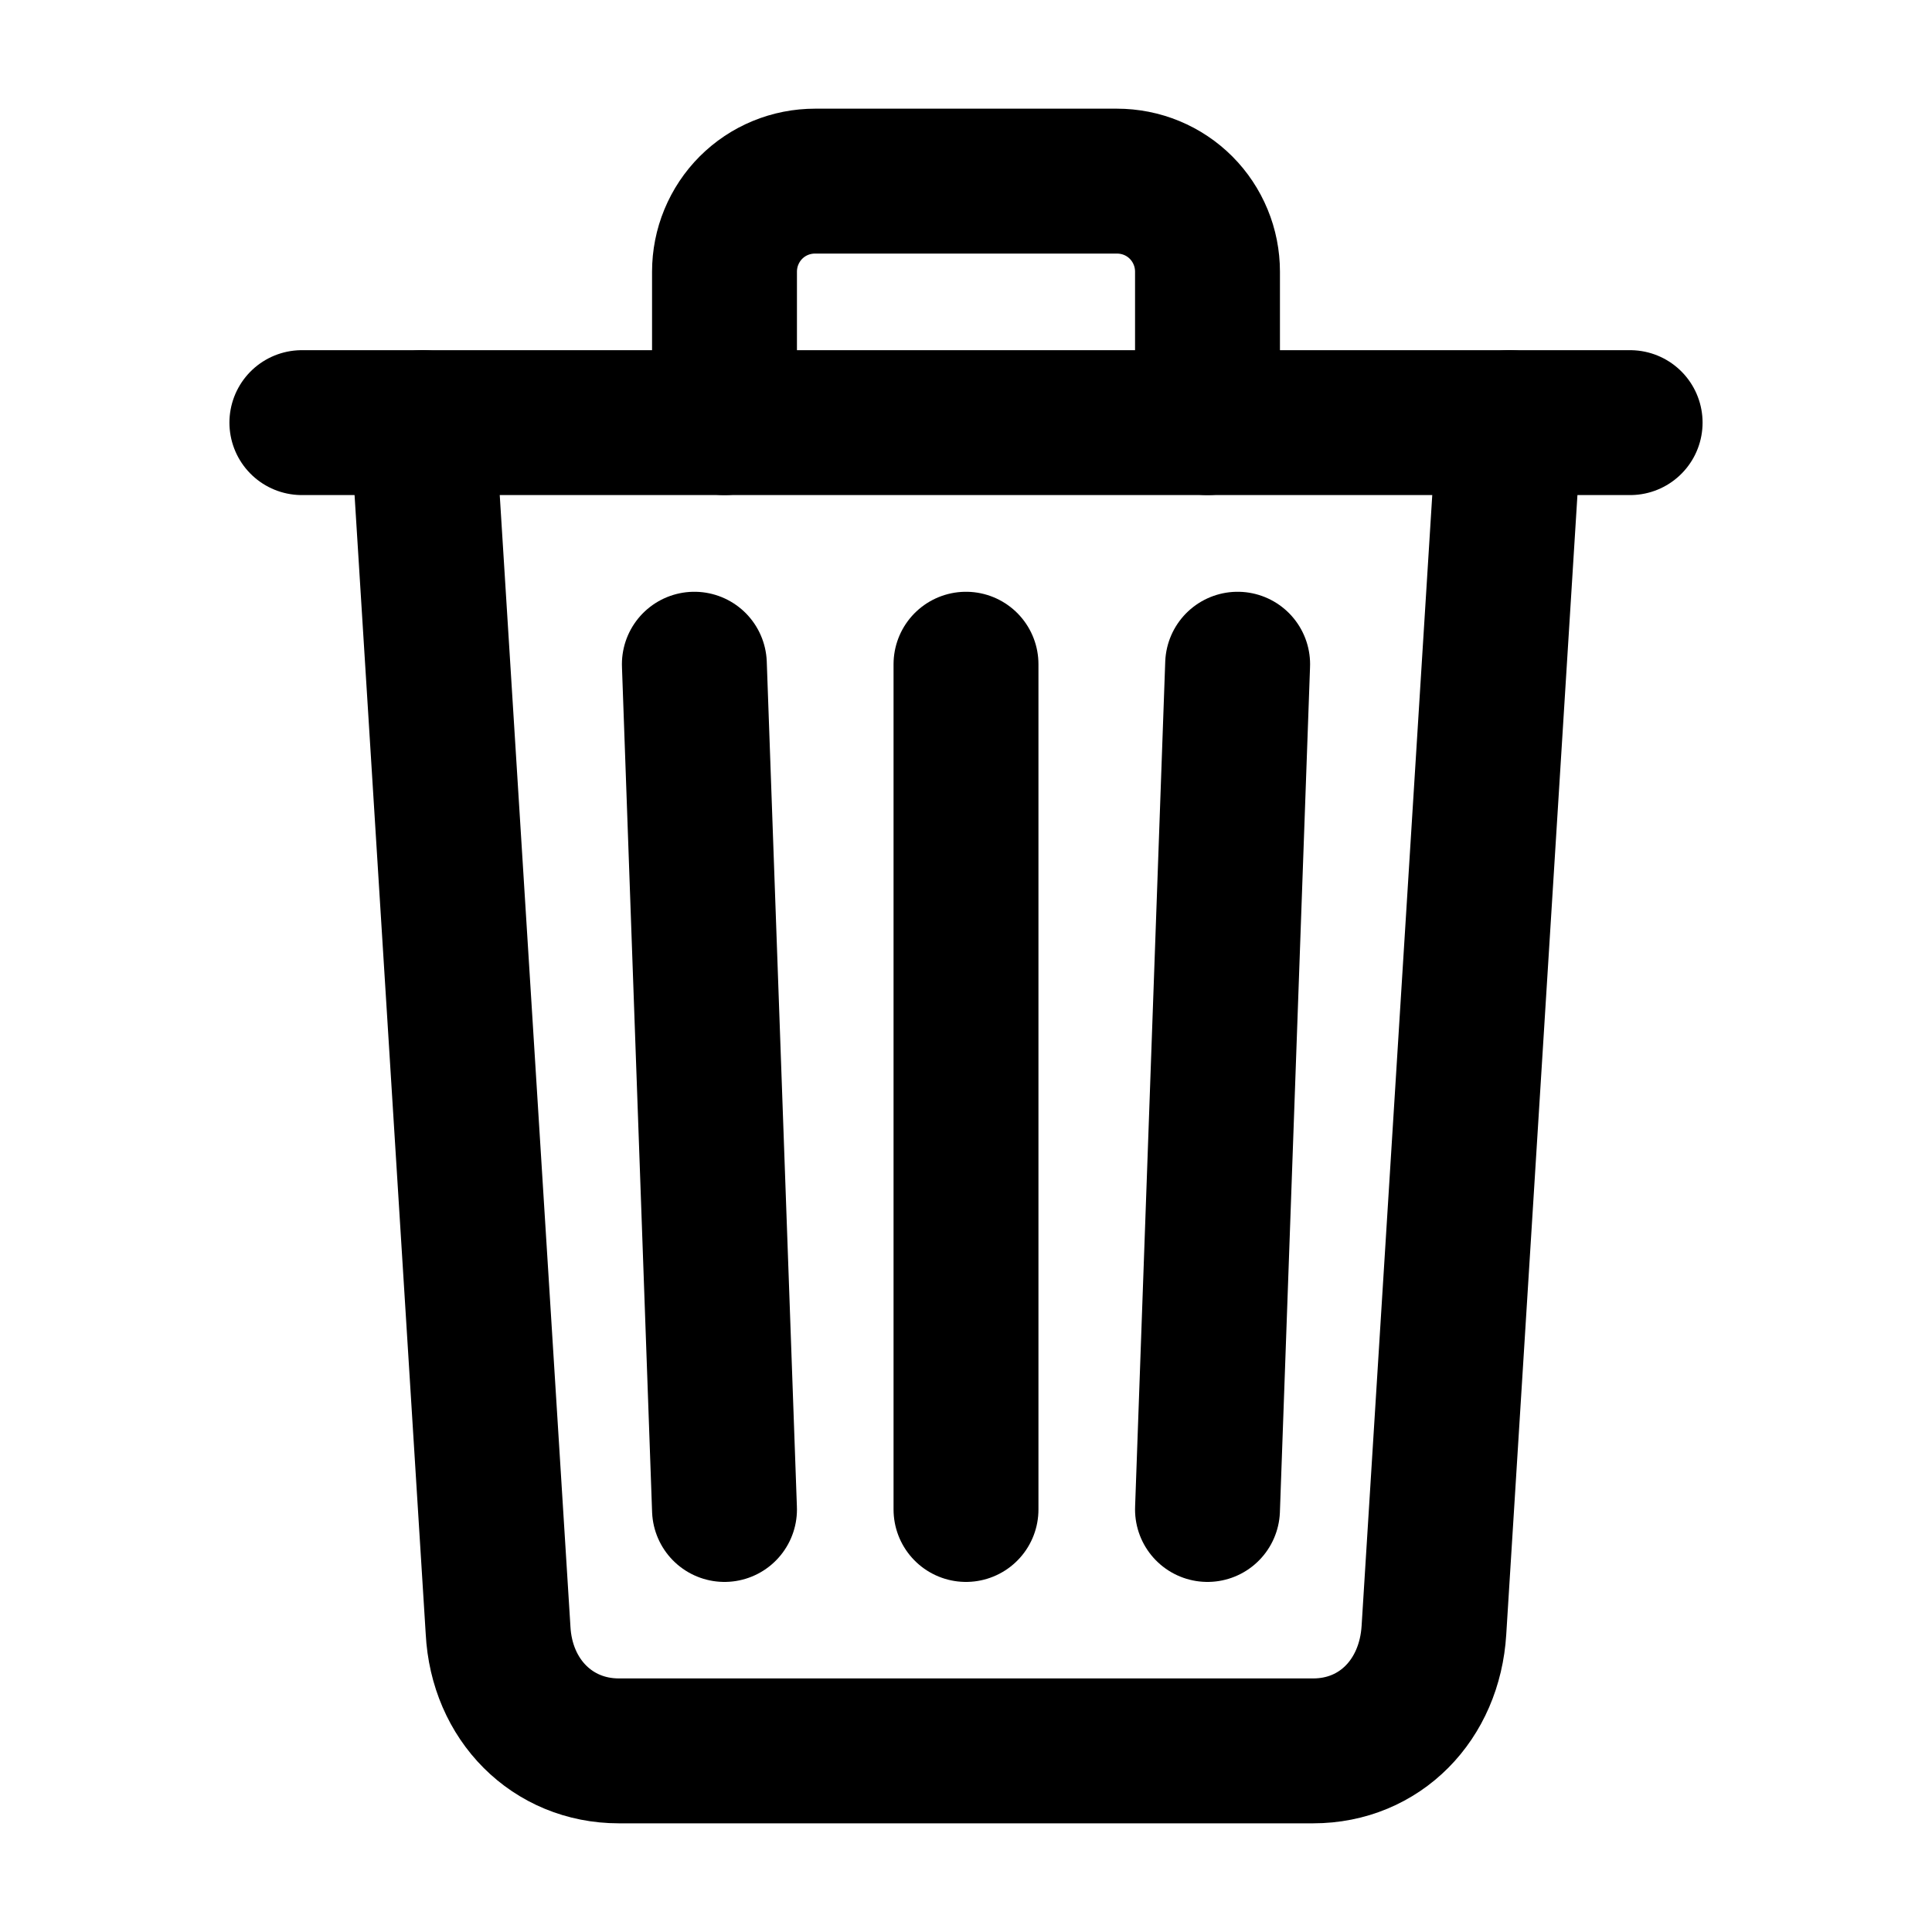
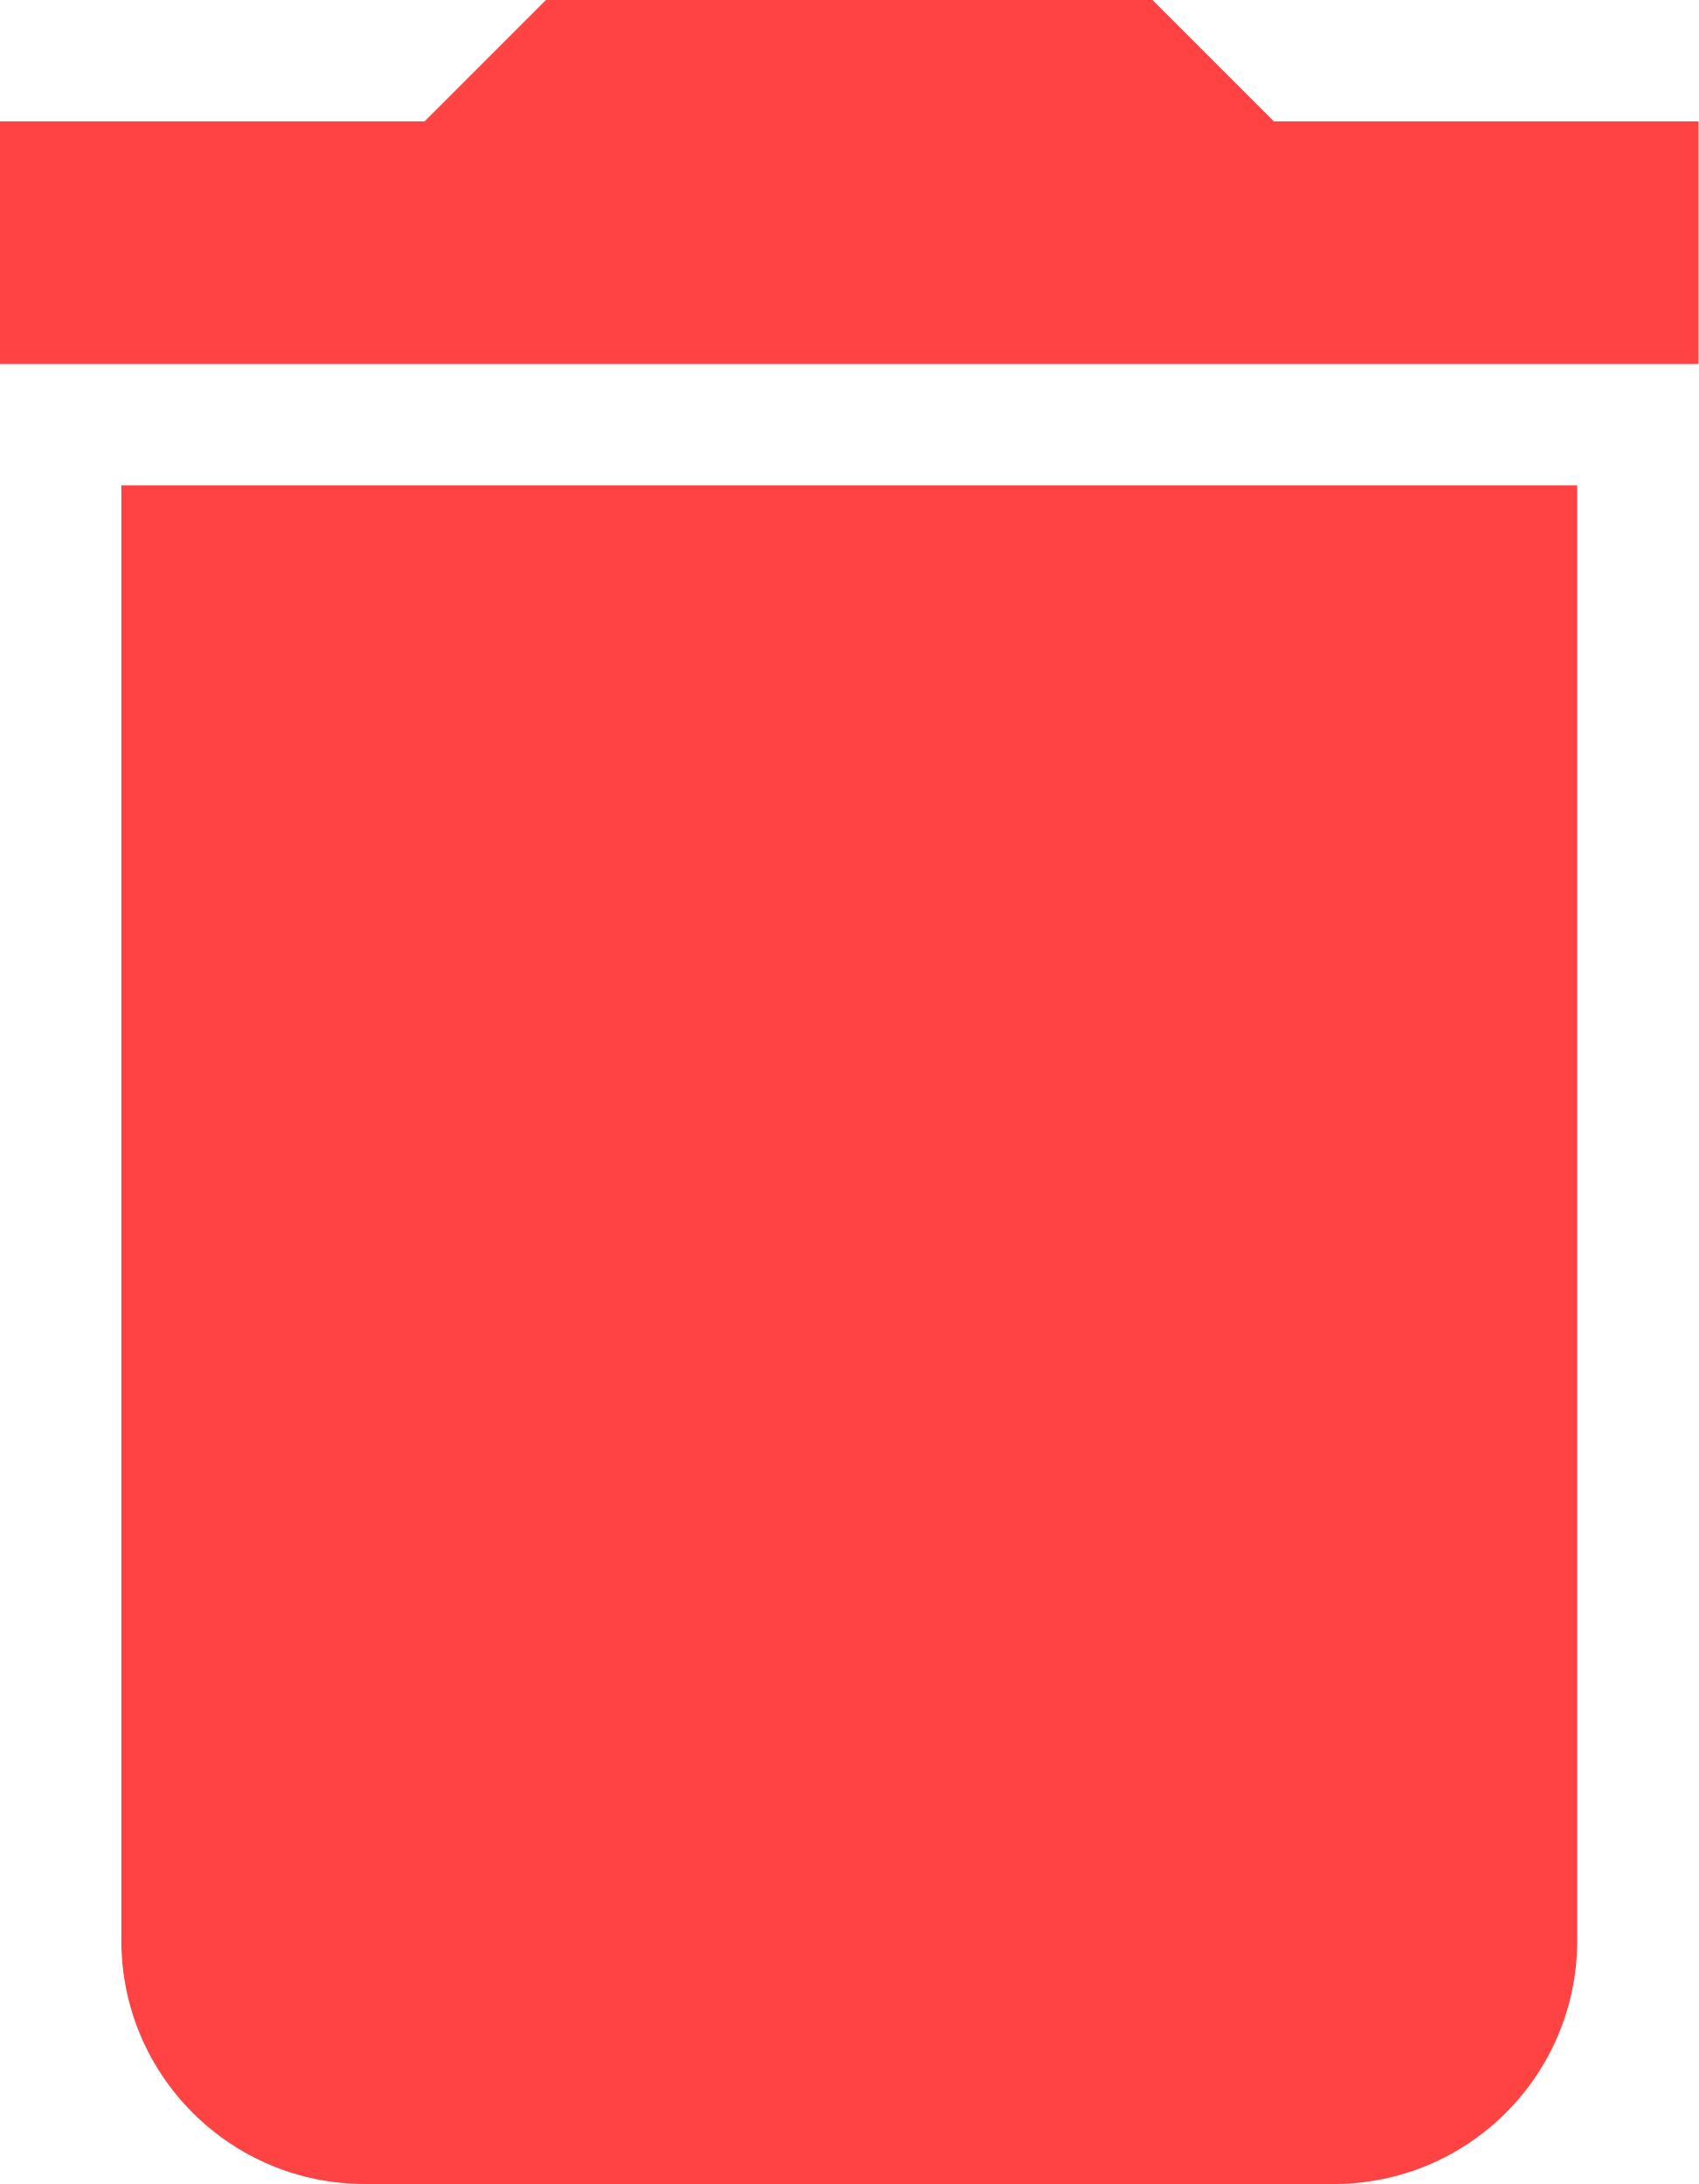
- <svg xmlns="http://www.w3.org/2000/svg" width="20" height="20" viewBox="0 0 20 20" fill="none">
-   <path d="M4.375 4.375L5.156 16.875C5.193 17.598 5.719 18.125 6.406 18.125H13.594C14.284 18.125 14.8 17.598 14.844 16.875L15.625 4.375" stroke="black" stroke-width="1.5" stroke-linecap="round" stroke-linejoin="round" />
-   <path d="M3.125 4.375H16.875" stroke="black" stroke-width="1.5" stroke-miterlimit="10" stroke-linecap="round" />
-   <path d="M7.5 4.375V2.813C7.5 2.69 7.524 2.567 7.571 2.454C7.618 2.34 7.687 2.236 7.774 2.149C7.861 2.062 7.964 1.993 8.078 1.946C8.192 1.899 8.314 1.875 8.438 1.875H11.562C11.686 1.875 11.808 1.899 11.922 1.946C12.036 1.993 12.139 2.062 12.226 2.149C12.313 2.236 12.382 2.34 12.429 2.454C12.476 2.567 12.5 2.69 12.5 2.813V4.375" stroke="black" stroke-width="1.5" stroke-linecap="round" stroke-linejoin="round" />
-   <path d="M10 6.876V15.626" stroke="black" stroke-width="1.5" stroke-linecap="round" stroke-linejoin="round" />
-   <path d="M7.188 6.876L7.5 15.626" stroke="black" stroke-width="1.5" stroke-linecap="round" stroke-linejoin="round" />
-   <path d="M12.812 6.876L12.5 15.626" stroke="black" stroke-width="1.5" stroke-linecap="round" stroke-linejoin="round" />
+ <svg xmlns="http://www.w3.org/2000/svg" width="18.615" height="23.933" viewBox="0 0 18.615 23.933">
+   <path id="Icon_material-delete" data-name="Icon material-delete" d="M8.83,25.774a2.667,2.667,0,0,0,2.659,2.659H22.126a2.667,2.667,0,0,0,2.659-2.659V9.818H8.83ZM26.115,5.83H21.461L20.131,4.5H13.483l-1.33,1.33H7.5V8.489H26.115Z" transform="translate(-7.5 -4.5)" fill="#ff4343" />
</svg>
